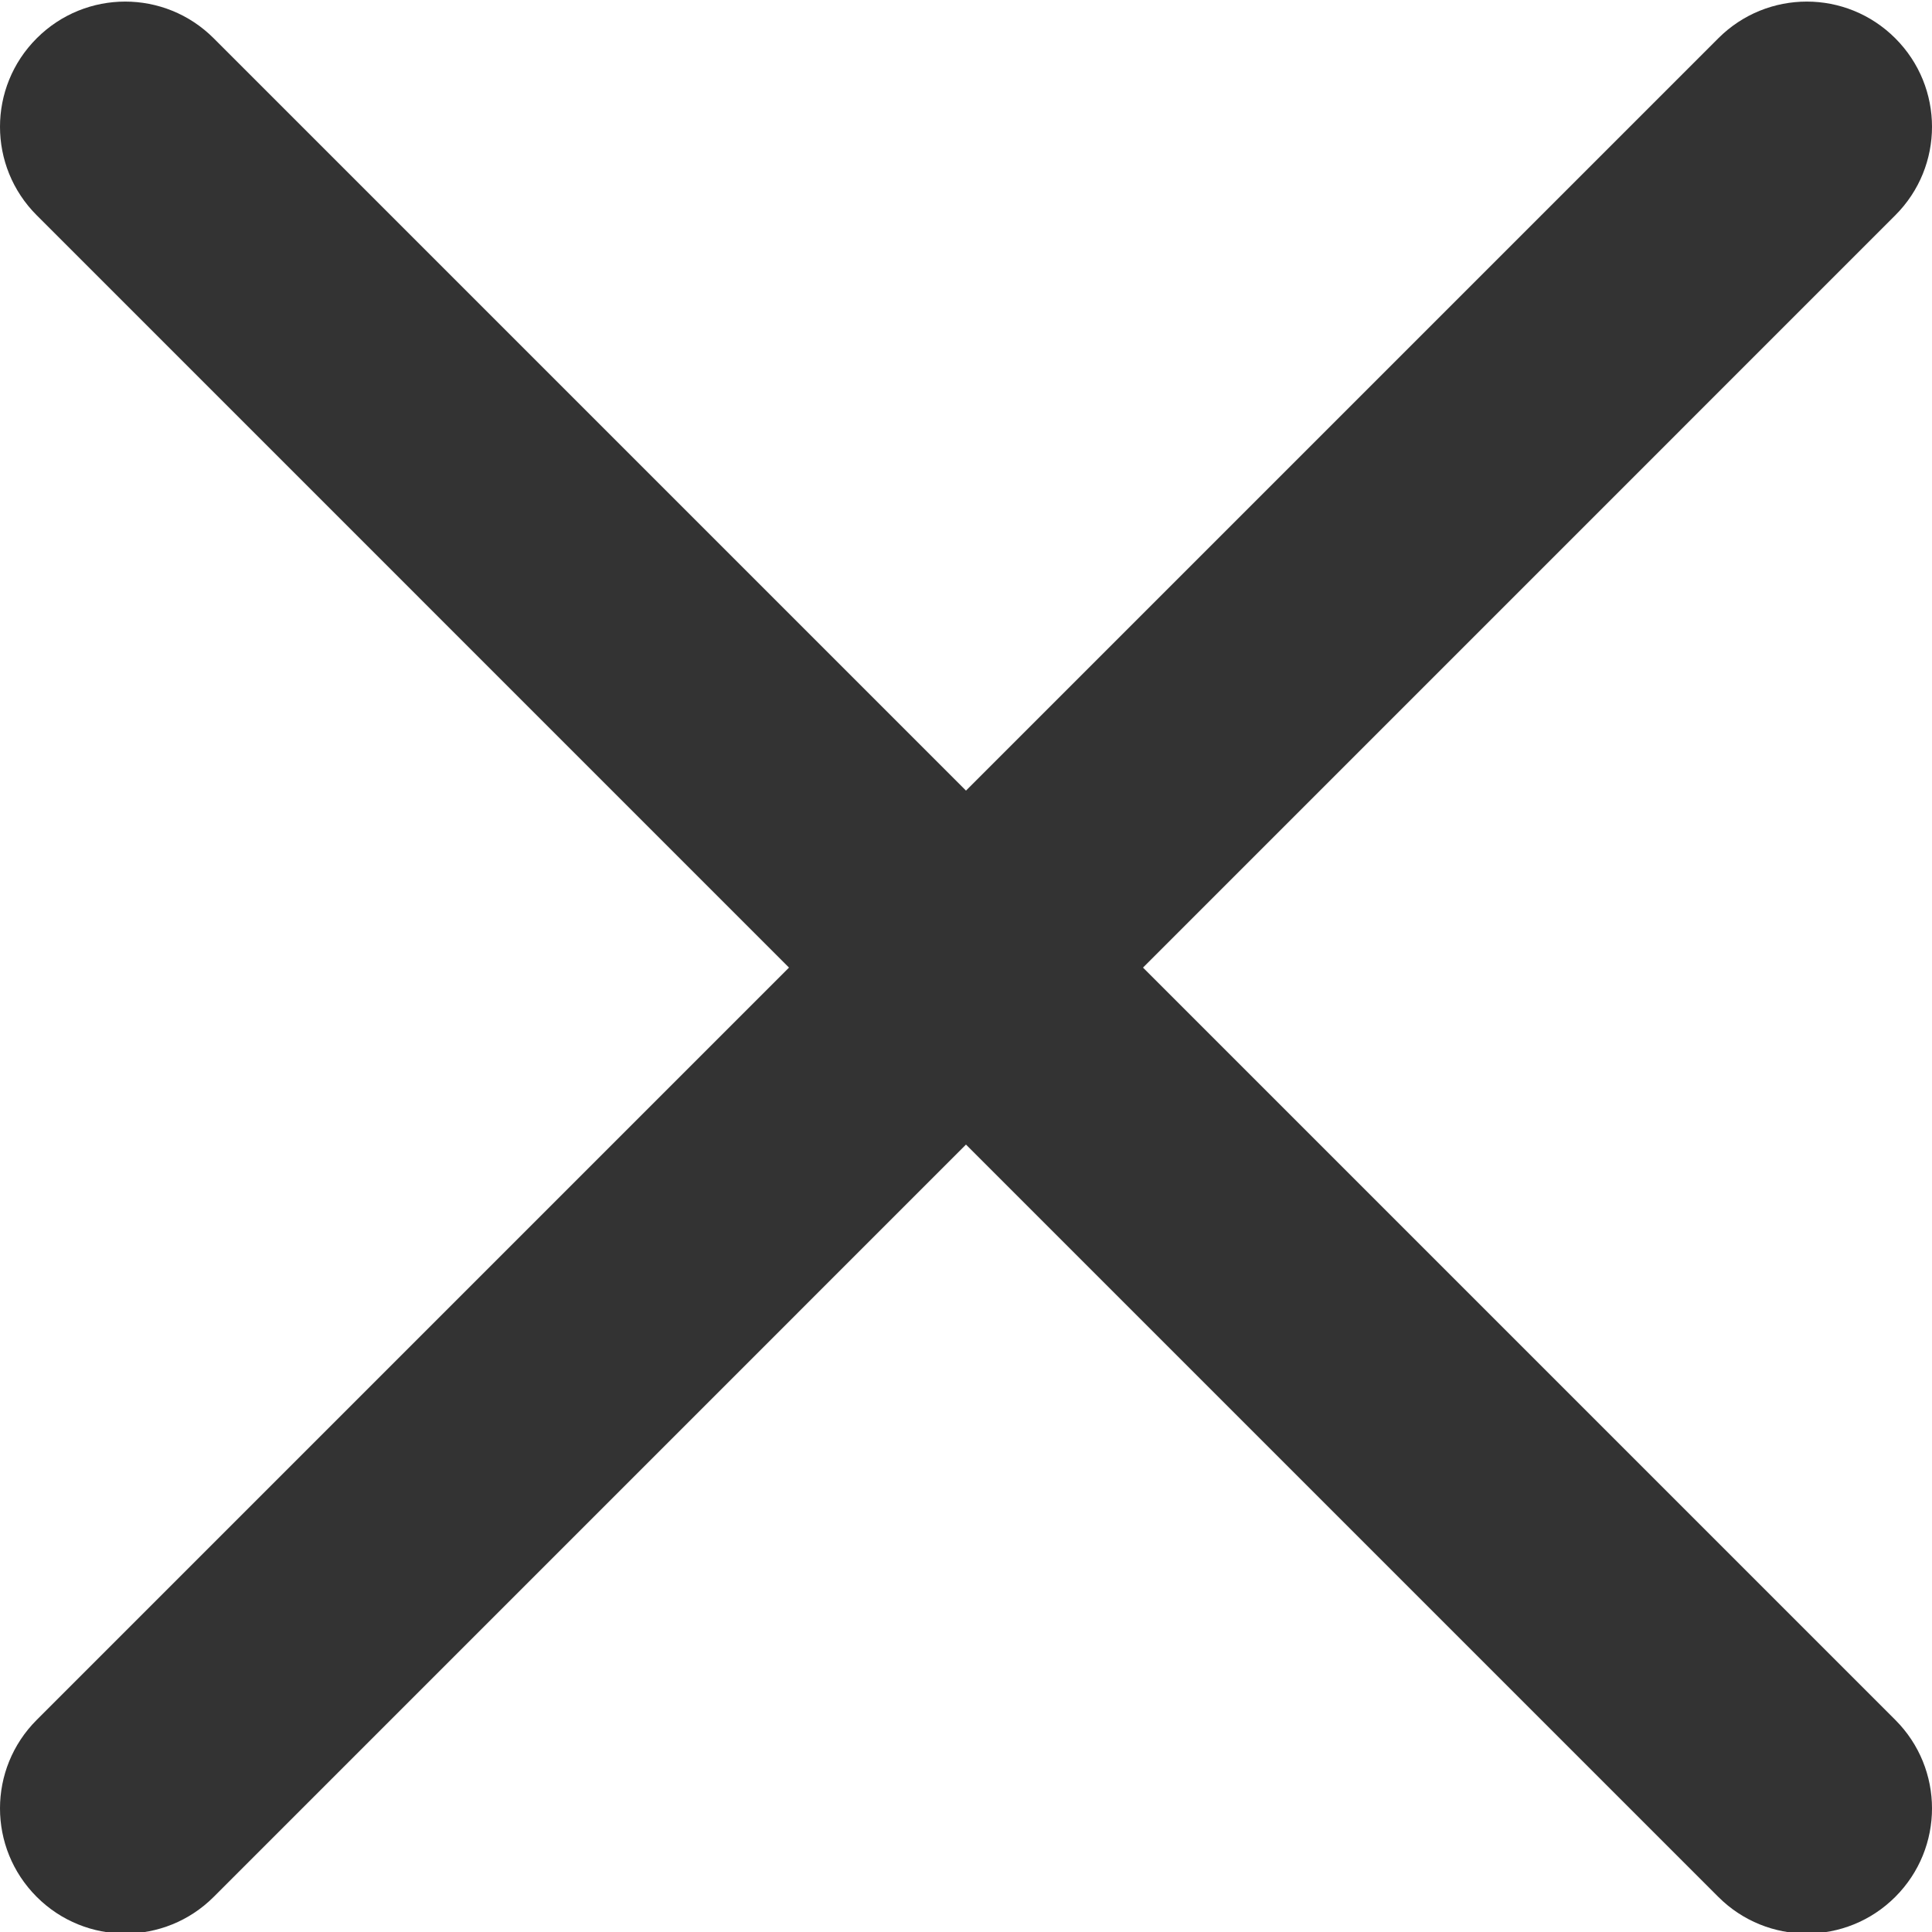
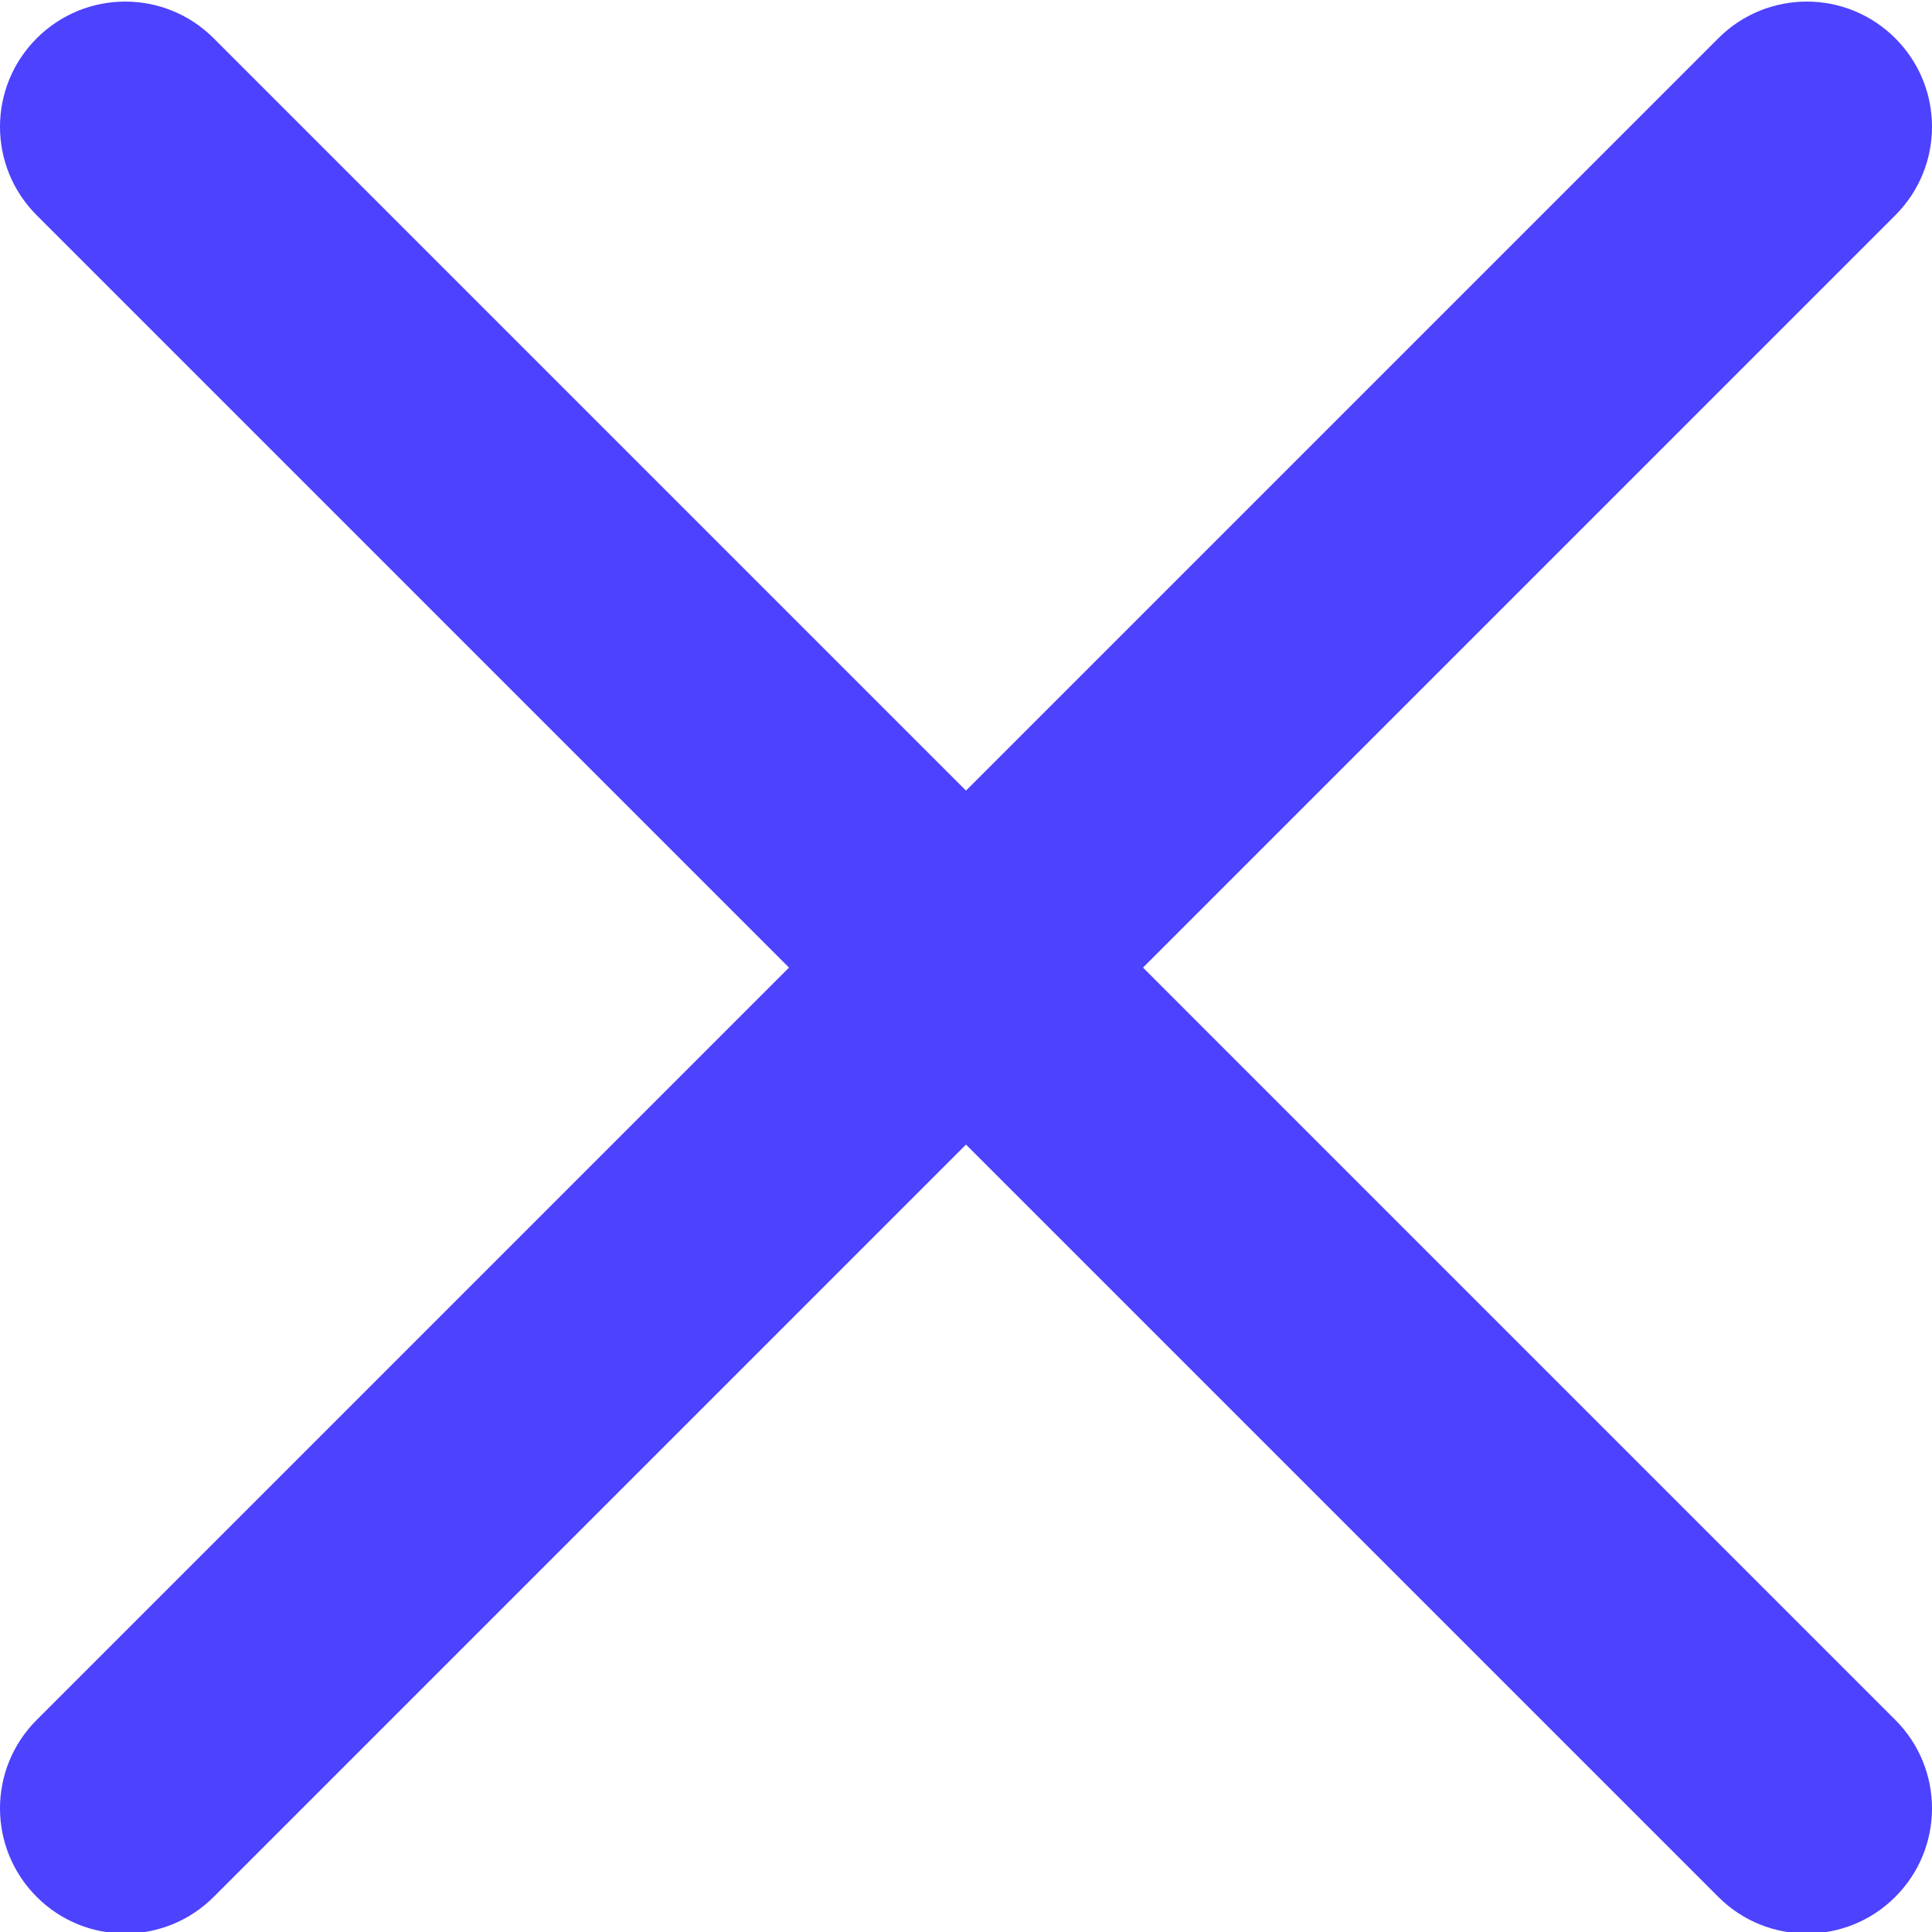
- <svg xmlns="http://www.w3.org/2000/svg" version="1.1" width="512" height="512" x="0" y="0" viewBox="0 0 329.269 329" style="enable-background:new 0 0 512 512" xml:space="preserve" class="">
+ <svg xmlns="http://www.w3.org/2000/svg" version="1.1" width="512" height="512" x="0" y="0" viewBox="0 0 329.269 329" style="enable-background:new 0 0 512 512" xml:space="preserve">
  <g>
-     <path d="m194.801 164.77 128.211-128.215c8.344-8.34 8.344-21.824 0-30.164-8.34-8.34-21.824-8.34-30.164 0l-128.215 128.215-128.211-128.215c-8.344-8.34-21.824-8.34-30.164 0-8.344 8.34-8.344 21.824 0 30.164l128.211 128.215-128.211 128.215c-8.344 8.34-8.344 21.824 0 30.164 4.156 4.16 9.621 6.25 15.082 6.25 5.461 0 10.922-2.09 15.082-6.25l128.211-128.215 128.215 128.215c4.16 4.16 9.621 6.25 15.082 6.25 5.461 0 10.922-2.09 15.082-6.25 8.344-8.34 8.344-21.824 0-30.164zm0 0" fill="#333333" data-original="#000000" style="" class="" />
+     <path d="m194.801 164.77 128.211-128.215c8.344-8.34 8.344-21.824 0-30.164-8.34-8.34-21.824-8.34-30.164 0l-128.215 128.215-128.211-128.215c-8.344-8.34-21.824-8.34-30.164 0-8.344 8.34-8.344 21.824 0 30.164l128.211 128.215-128.211 128.215c-8.344 8.34-8.344 21.824 0 30.164 4.156 4.16 9.621 6.25 15.082 6.25 5.461 0 10.922-2.09 15.082-6.25l128.211-128.215 128.215 128.215c4.16 4.16 9.621 6.25 15.082 6.25 5.461 0 10.922-2.09 15.082-6.25 8.344-8.34 8.344-21.824 0-30.164zm0 0" fill="#4d42fe" data-original="#000000" style="" />
  </g>
</svg>
